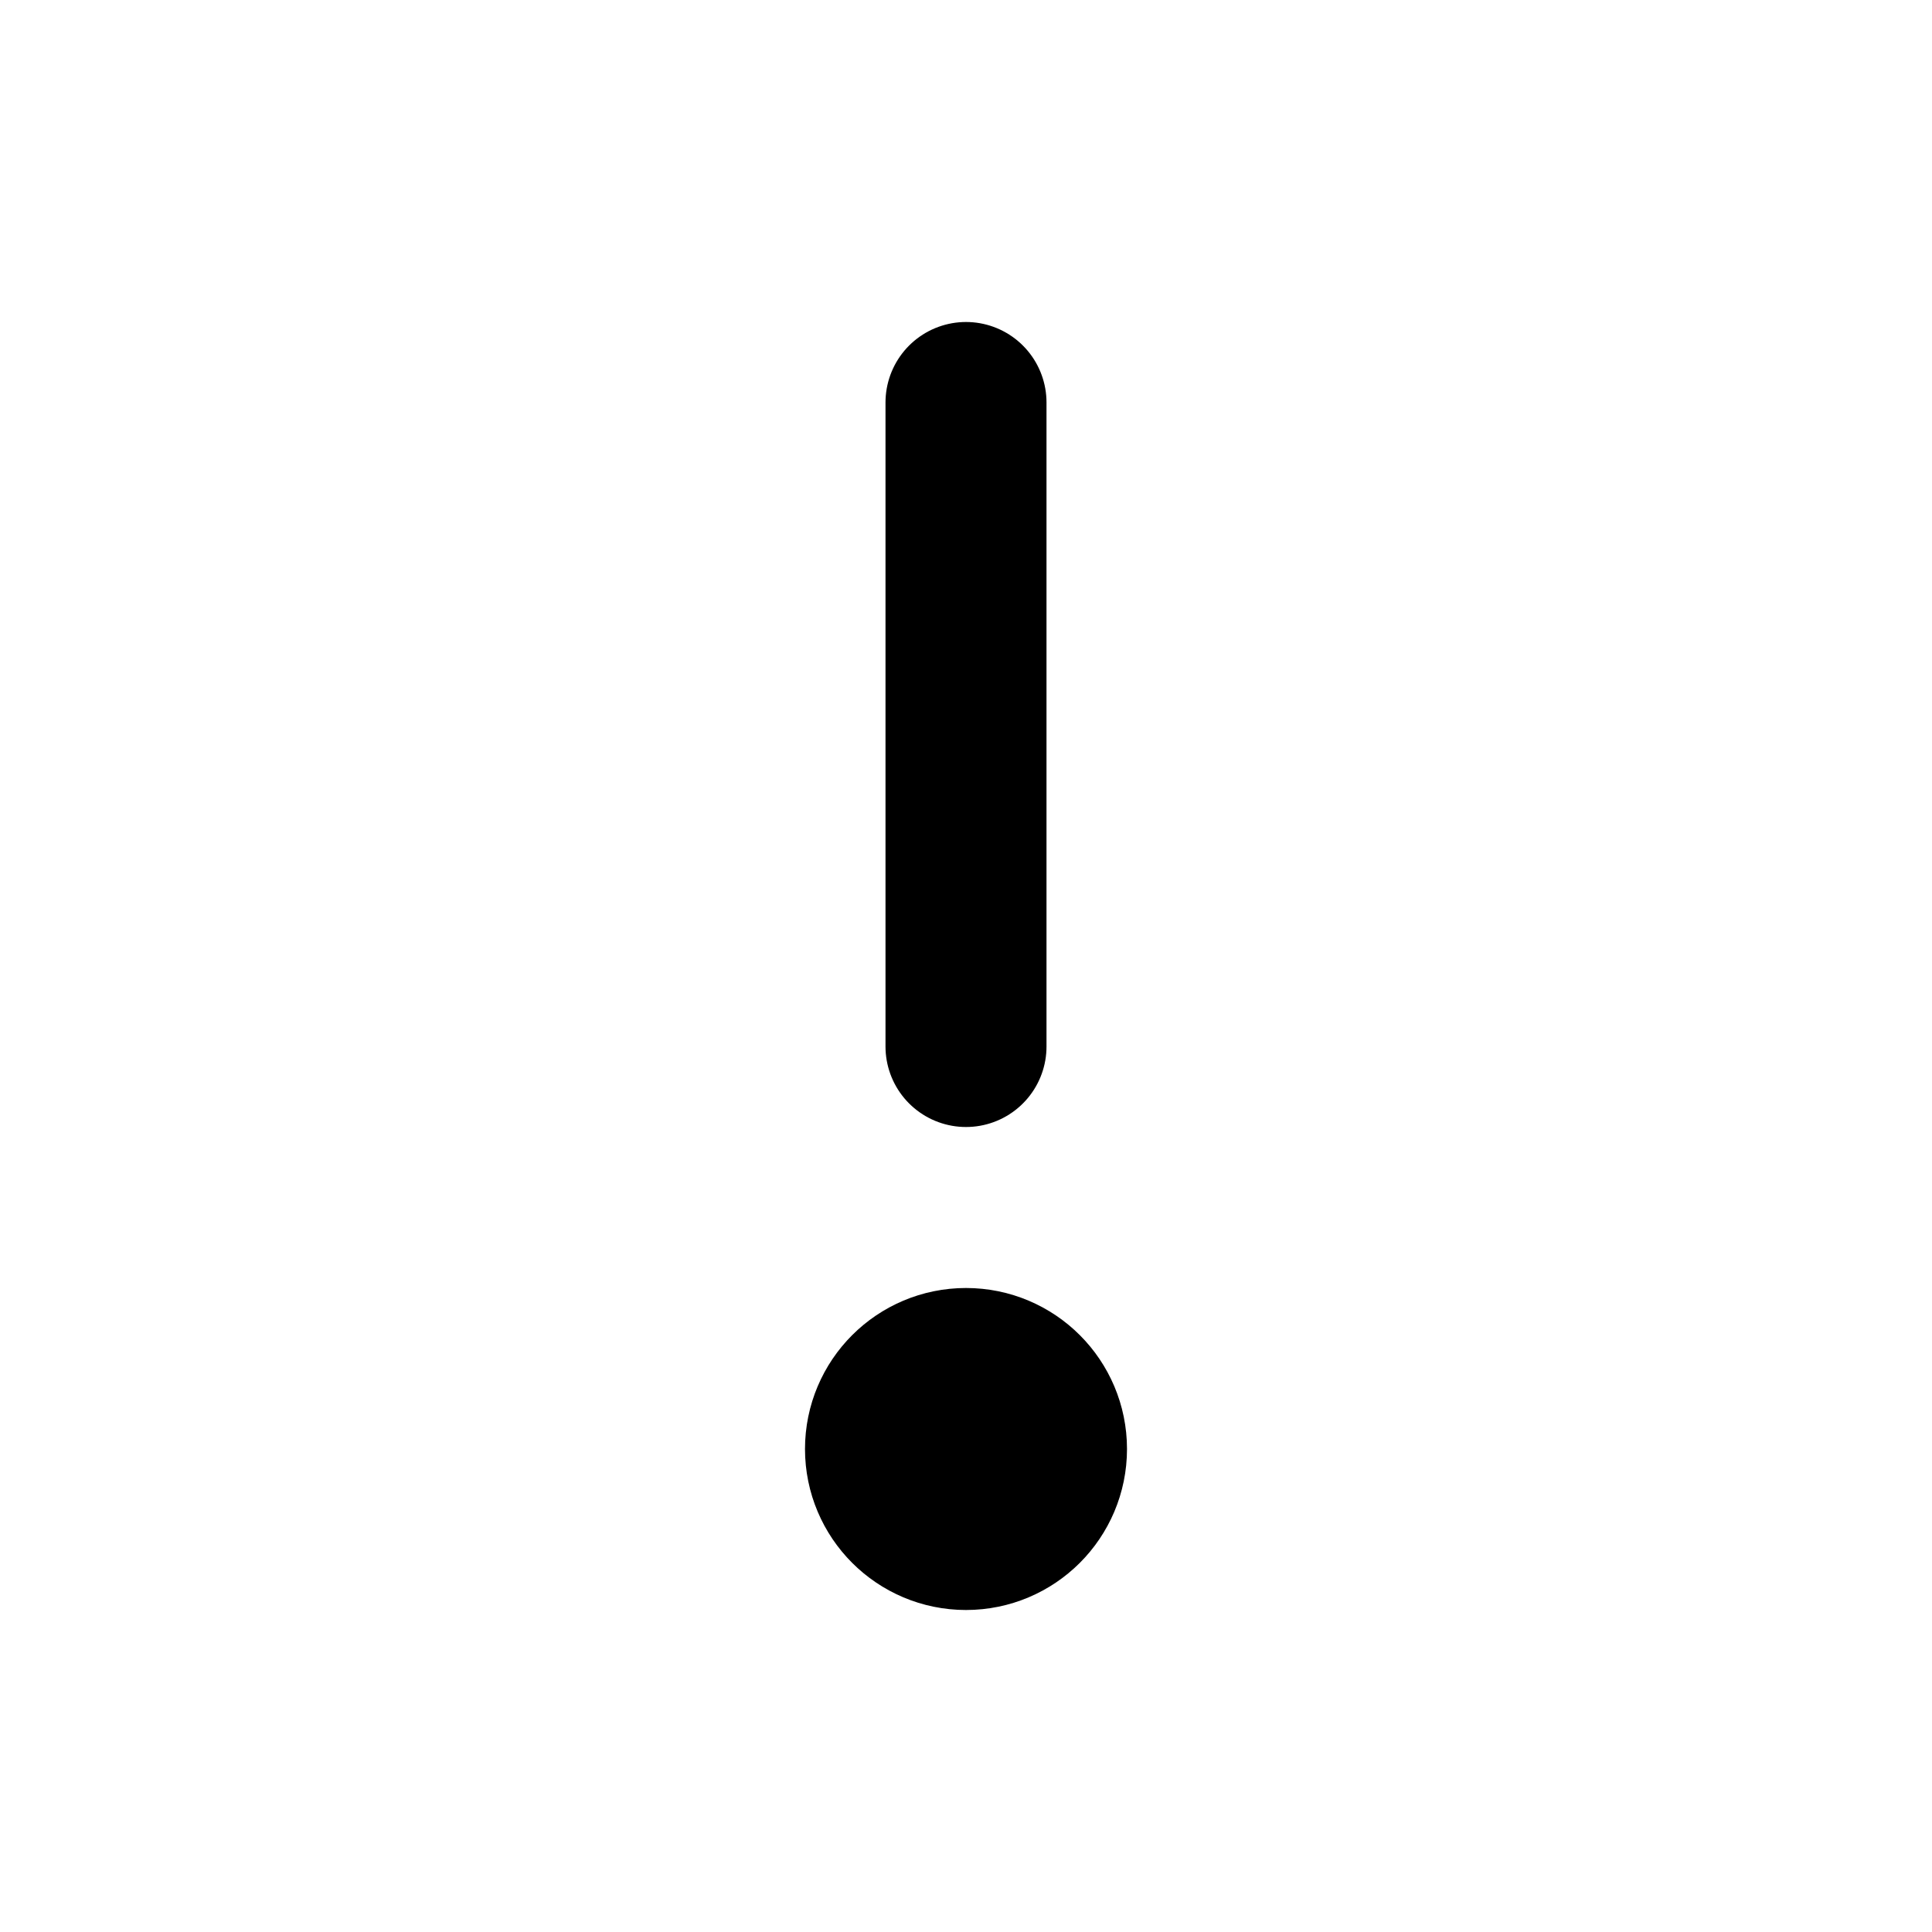
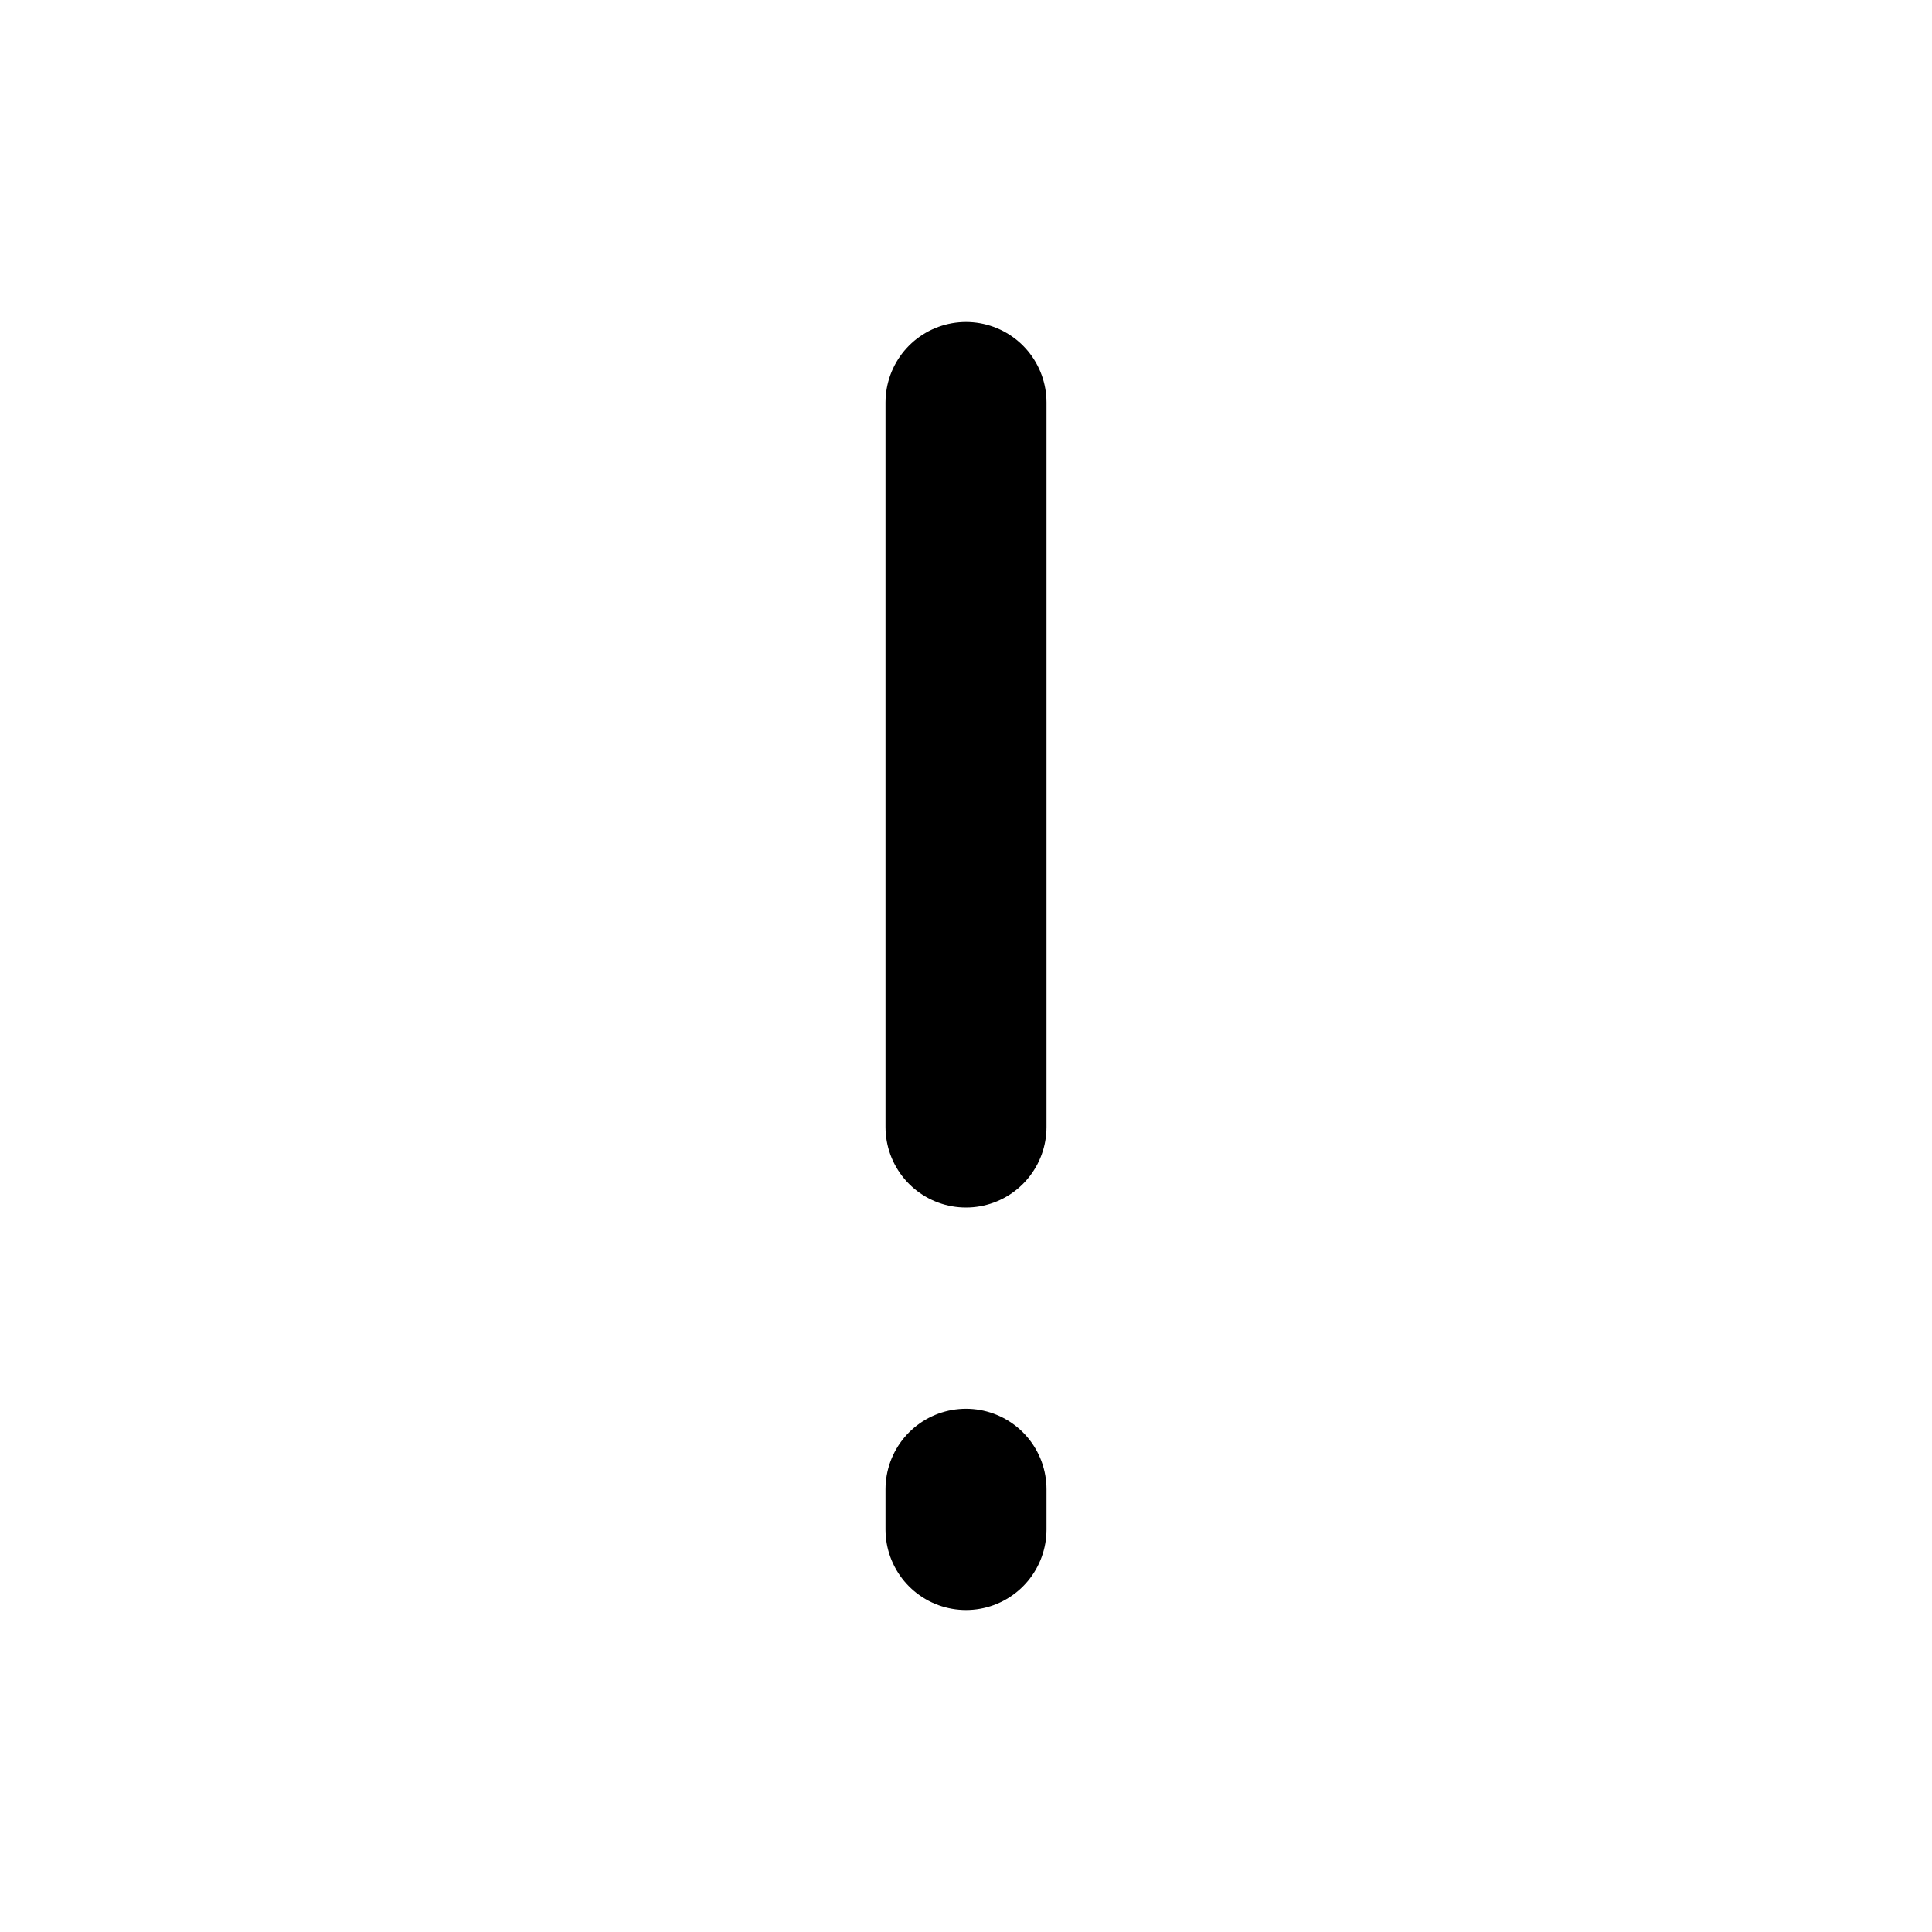
<svg xmlns="http://www.w3.org/2000/svg" width="24" height="24" viewBox="0 0 24 24" fill="none">
-   <path d="M12 13V5" stroke="black" stroke-width="2" stroke-linecap="round" stroke-linejoin="round" />
-   <circle cx="12" cy="18" r="1" stroke="black" stroke-width="2" />
+   <path d="M12 14V5" stroke="black" stroke-width="2" stroke-linecap="round" stroke-linejoin="round" />
+   <path d="M12 19V18.5" stroke="black" stroke-width="2" stroke-linecap="round" stroke-linejoin="round" />
</svg>
